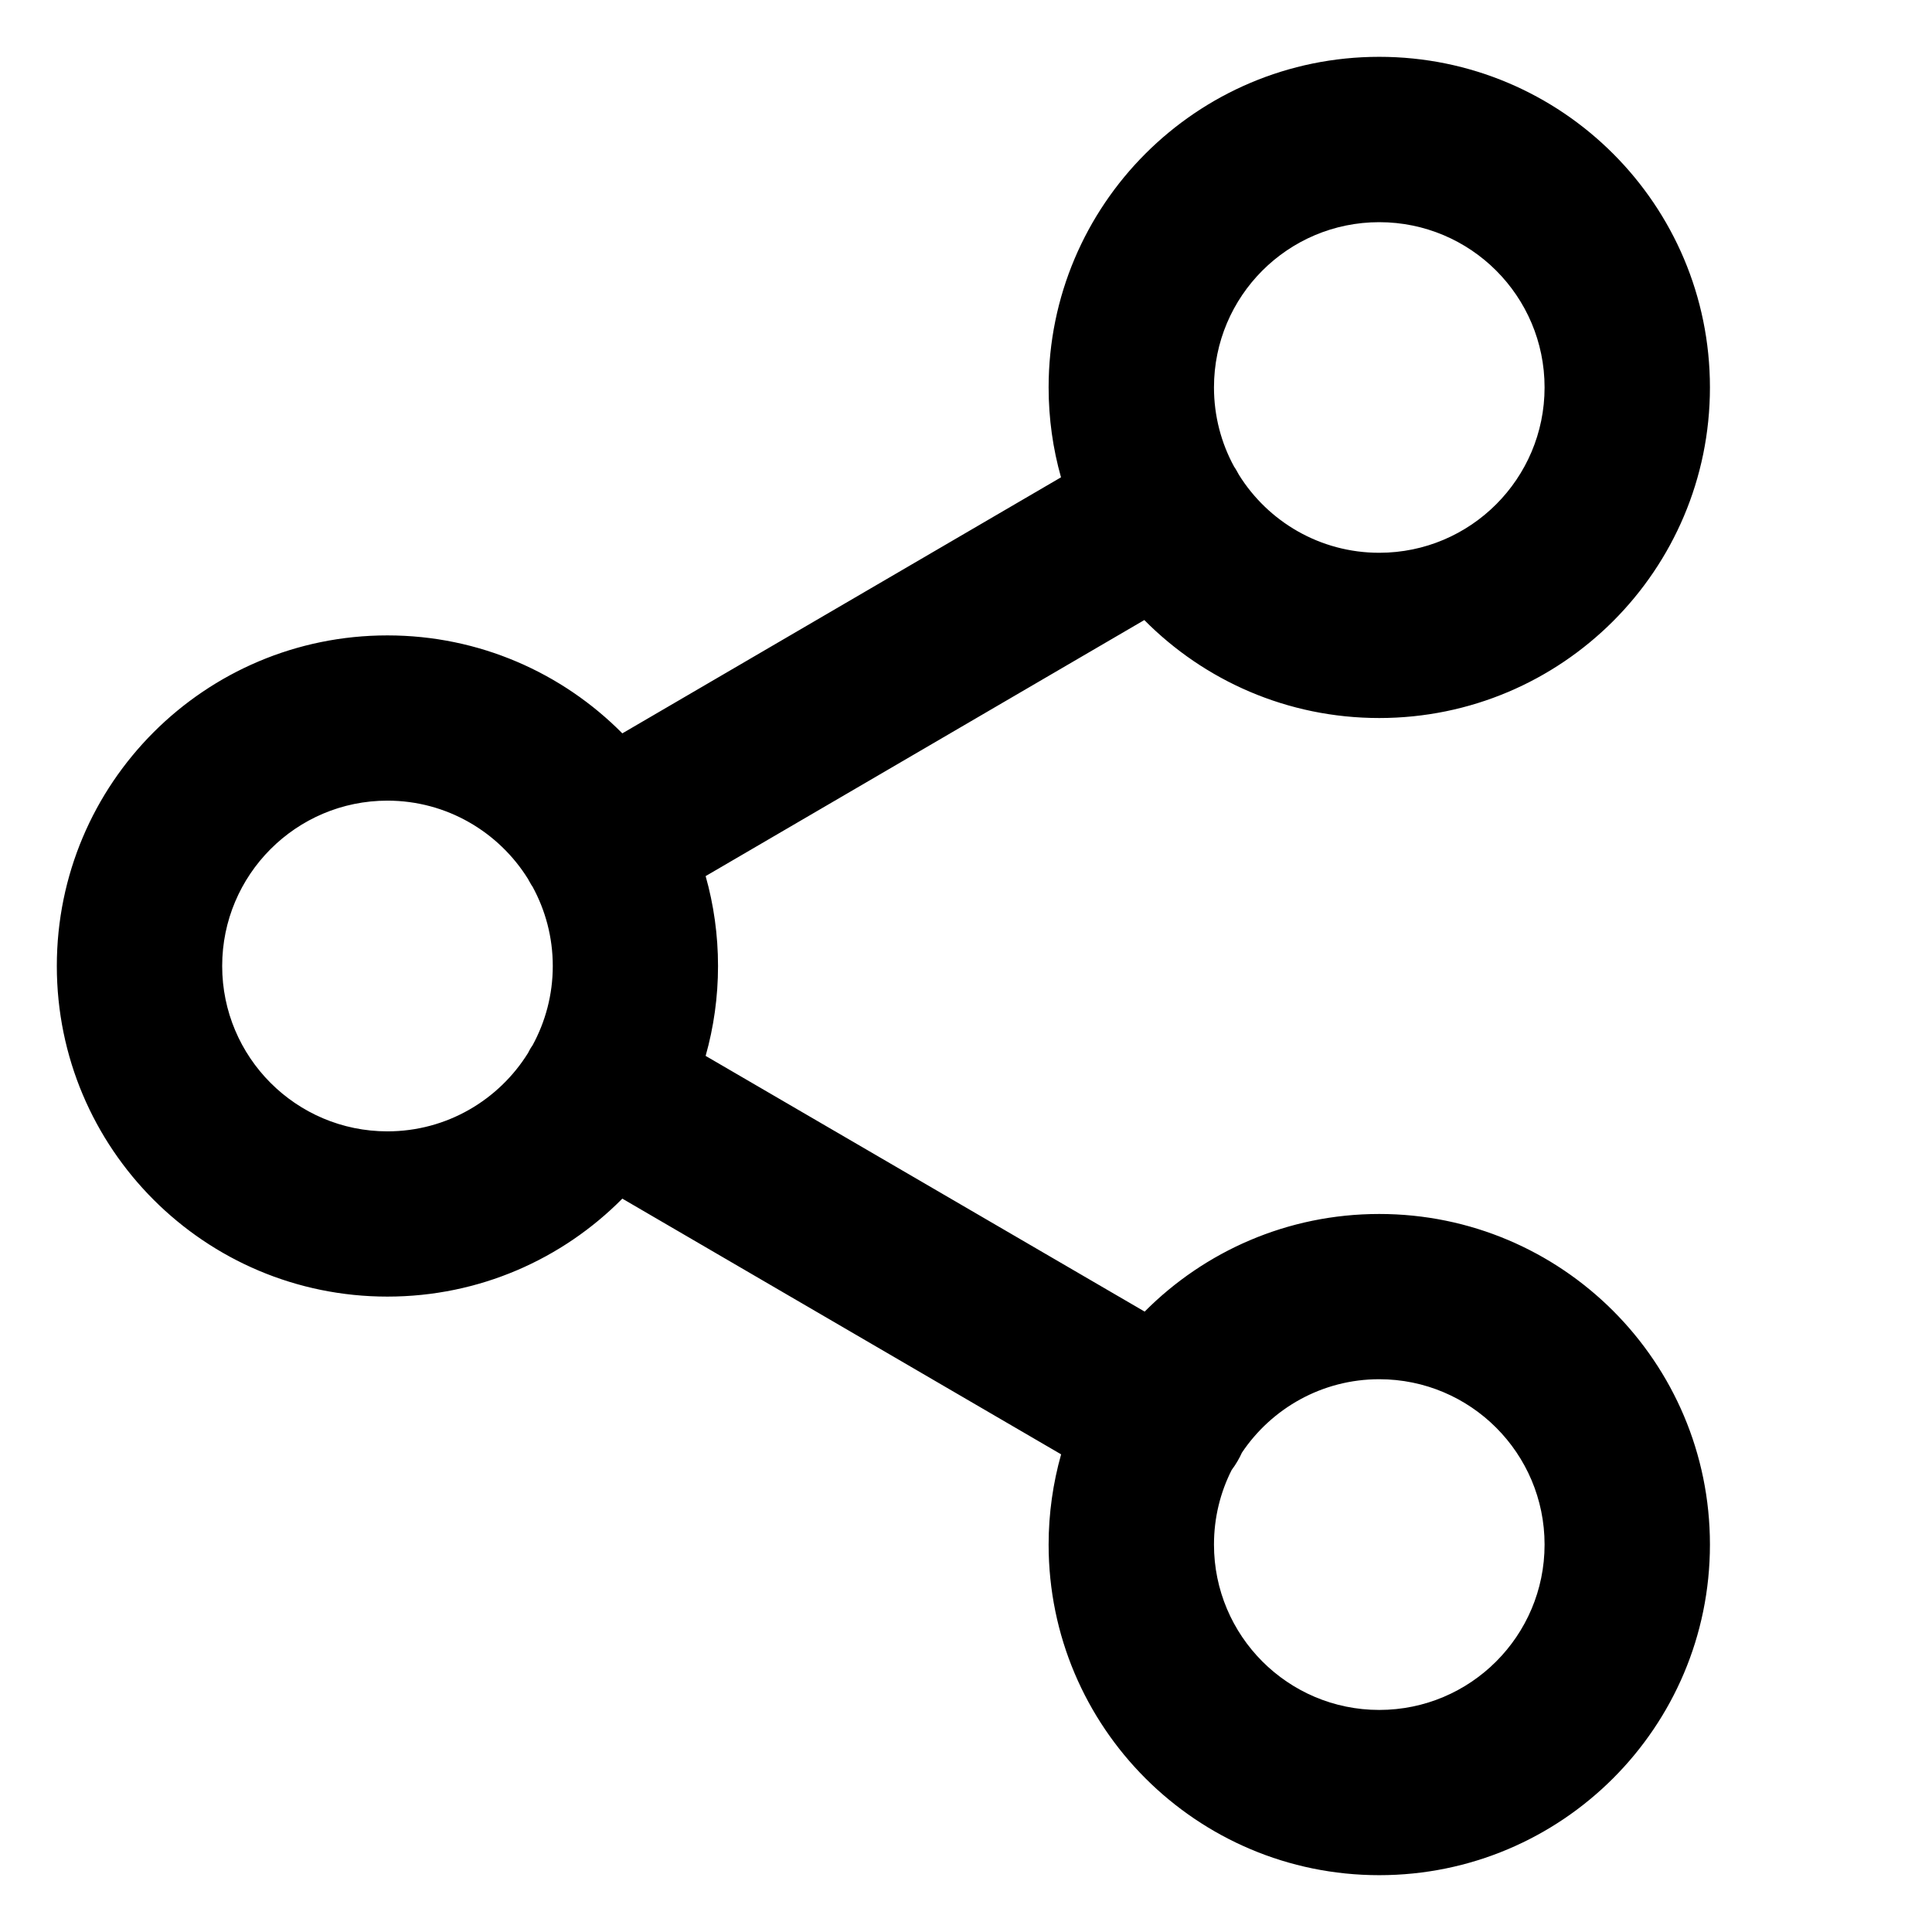
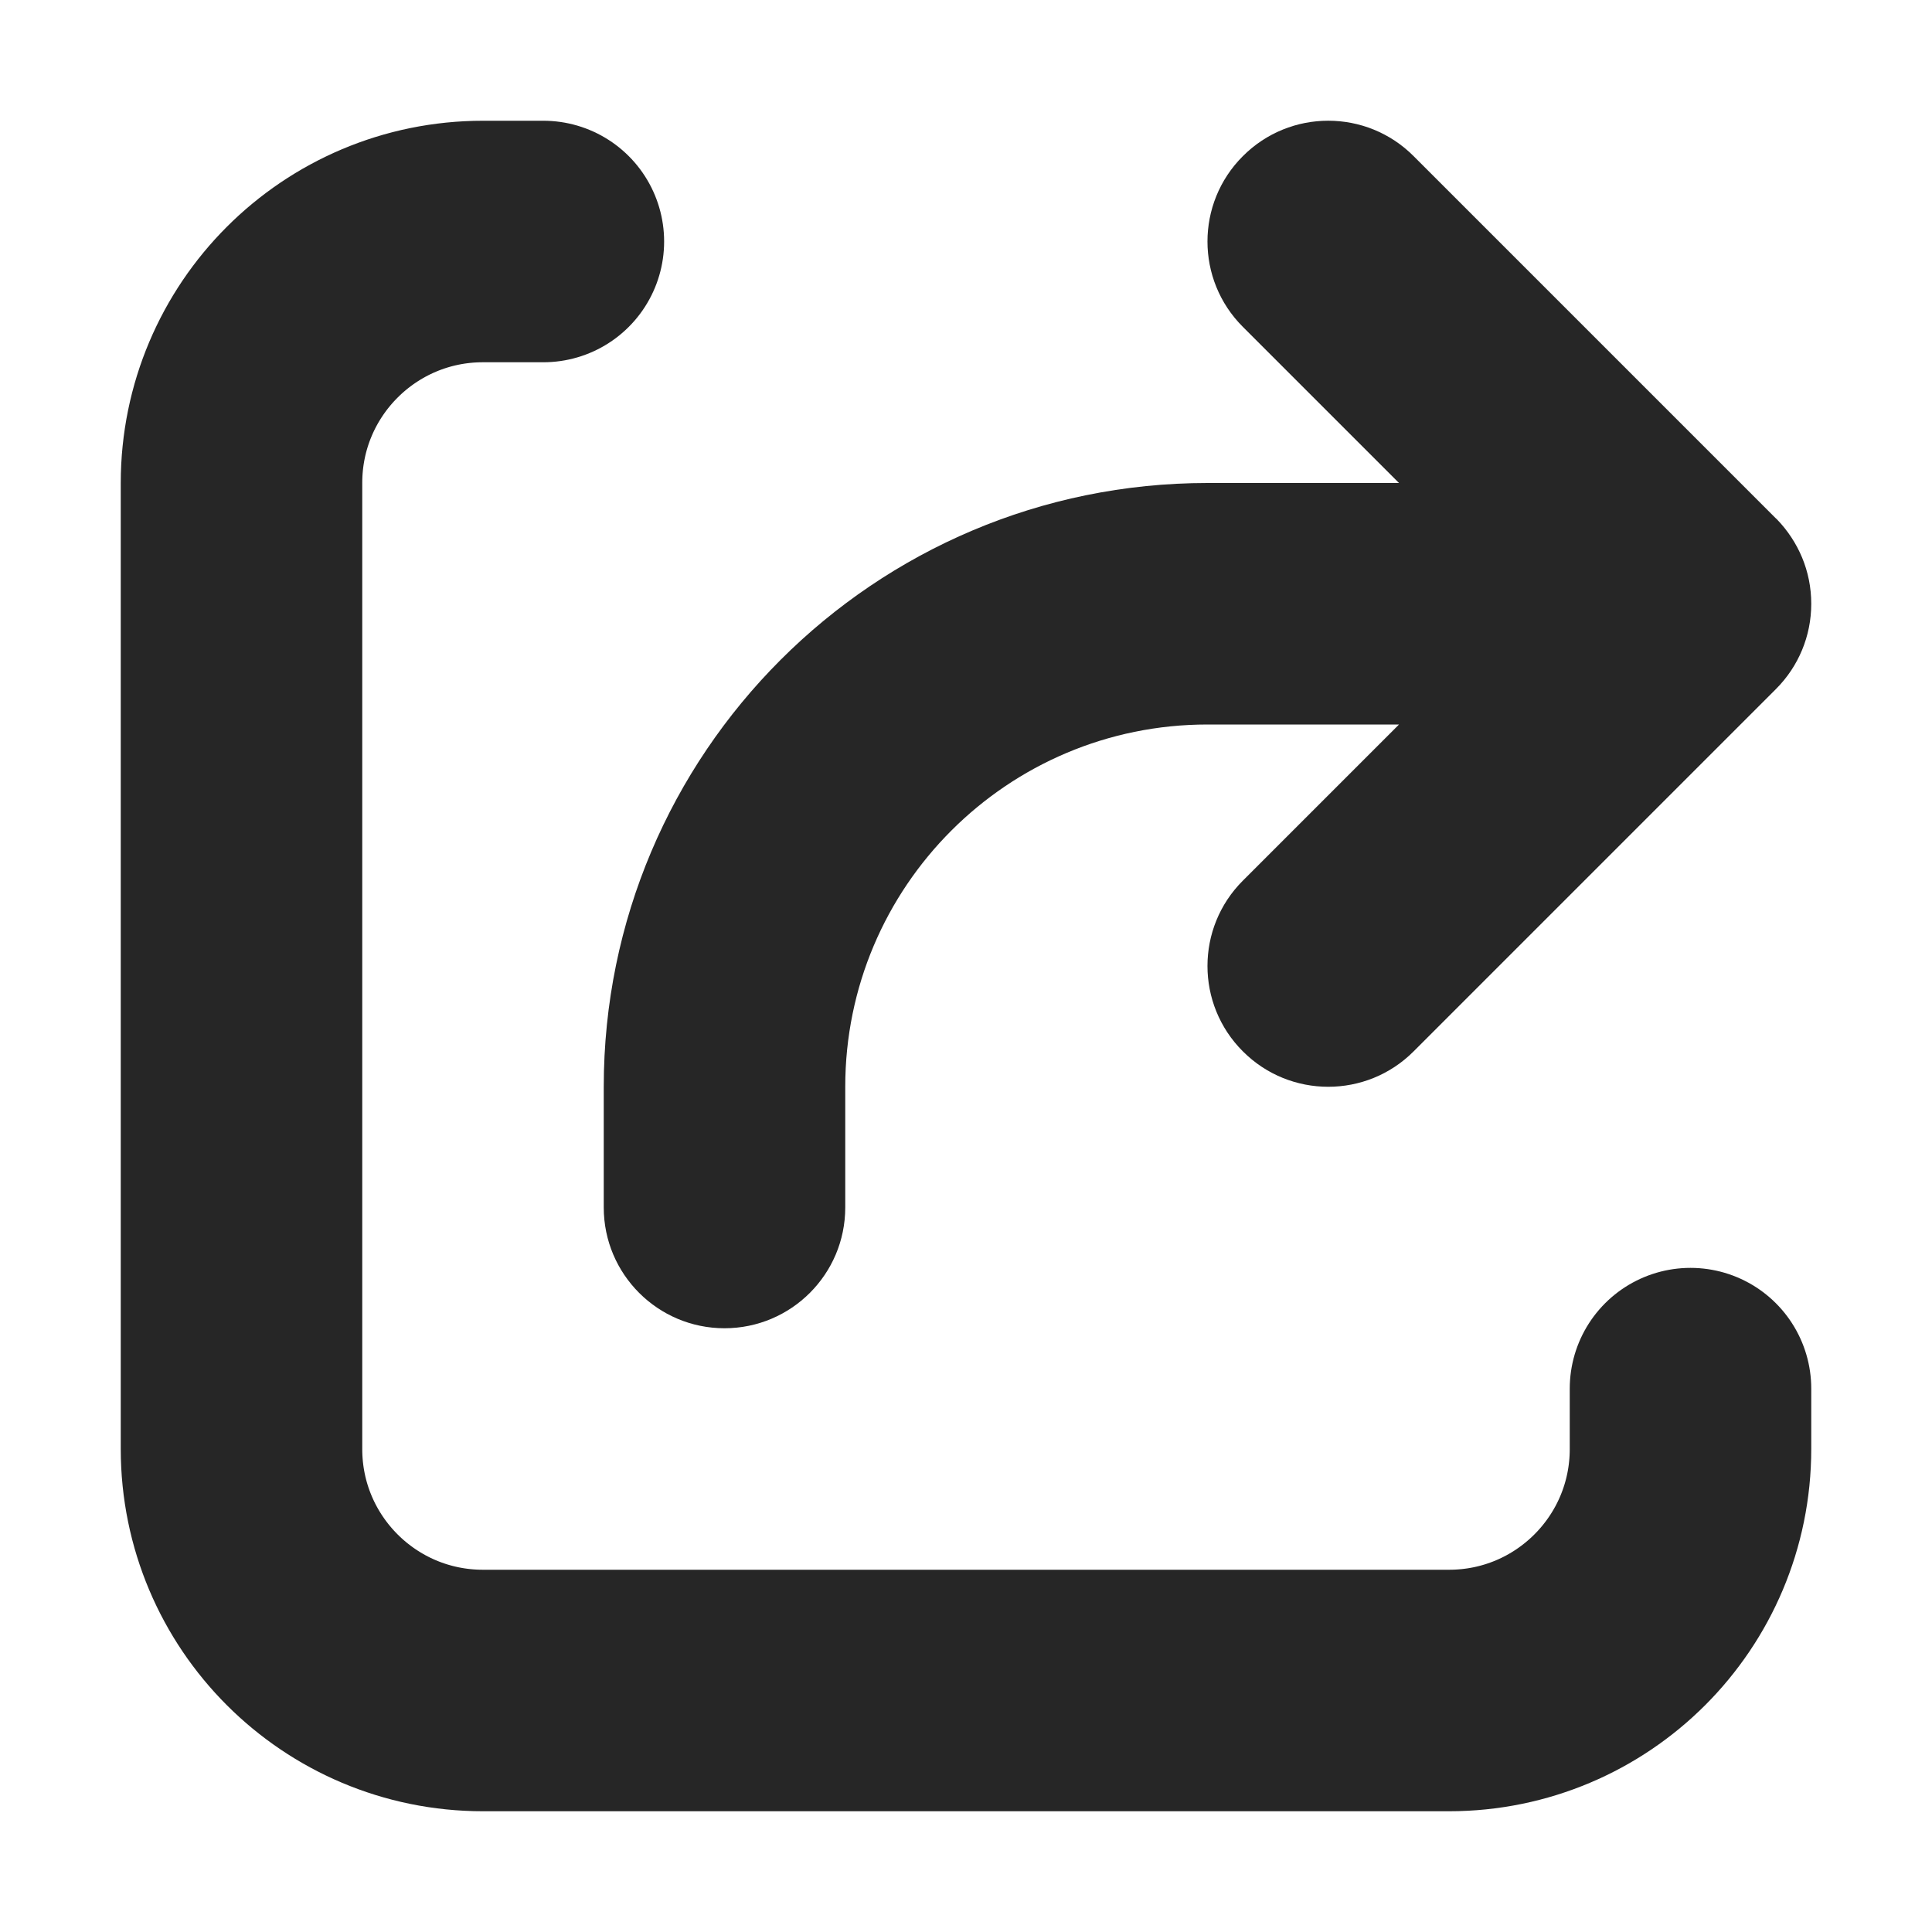
- <svg xmlns="http://www.w3.org/2000/svg" width="17" height="17" viewBox="0 0 17 17">
-   <g id="Frame 230088">
-     <path id="Shape" fill-rule="evenodd" clip-rule="evenodd" d="M10.069 5.456C10.597 5.989 11.328 6.318 12.136 6.318C13.743 6.318 15.046 5.016 15.046 3.409C15.046 1.802 13.743 0.5 12.136 0.5C10.53 0.5 9.227 1.802 9.227 3.409C9.227 3.683 9.265 3.949 9.336 4.2L5.476 6.453C4.949 5.921 4.217 5.591 3.409 5.591C1.802 5.591 0.5 6.893 0.5 8.5C0.5 10.107 1.802 11.409 3.409 11.409C4.218 11.409 4.949 11.079 5.476 10.547L9.337 12.797C9.266 13.049 9.227 13.316 9.227 13.591C9.227 15.198 10.53 16.5 12.136 16.5C13.743 16.5 15.046 15.198 15.046 13.591C15.046 11.984 13.743 10.682 12.136 10.682C11.329 10.682 10.599 11.011 10.072 11.541L6.209 9.291C6.28 9.039 6.318 8.774 6.318 8.5C6.318 8.226 6.28 7.96 6.209 7.709L10.069 5.456ZM12.136 1.955C11.333 1.955 10.682 2.606 10.682 3.409C10.682 3.661 10.746 3.899 10.859 4.106C10.867 4.117 10.874 4.129 10.881 4.141C10.888 4.153 10.894 4.165 10.901 4.177C11.157 4.589 11.615 4.864 12.136 4.864C12.94 4.864 13.591 4.212 13.591 3.409C13.591 2.606 12.94 1.955 12.136 1.955ZM4.646 7.734C4.652 7.745 4.658 7.757 4.665 7.768C4.671 7.78 4.678 7.791 4.686 7.802C4.799 8.009 4.864 8.247 4.864 8.5C4.864 8.753 4.799 8.991 4.686 9.198C4.678 9.209 4.671 9.22 4.664 9.232C4.658 9.243 4.652 9.255 4.646 9.266C4.389 9.679 3.931 9.955 3.409 9.955C2.606 9.955 1.955 9.303 1.955 8.5C1.955 7.697 2.606 7.045 3.409 7.045C3.931 7.045 4.389 7.321 4.646 7.734ZM10.682 13.591C10.682 13.354 10.738 13.131 10.838 12.934C10.856 12.91 10.873 12.885 10.888 12.859C10.903 12.834 10.916 12.808 10.928 12.782C11.189 12.393 11.633 12.136 12.136 12.136C12.94 12.136 13.591 12.788 13.591 13.591C13.591 14.394 12.94 15.046 12.136 15.046C11.333 15.046 10.682 14.394 10.682 13.591Z" />
+ <svg xmlns="http://www.w3.org/2000/svg" width="16" height="16" viewBox="0 0 16 16" fill="none">
+   <g id="icon/share3">
+     <path id="Union" fill-rule="evenodd" clip-rule="evenodd" d="M14.924 4.617C14.876 4.502 14.806 4.394 14.714 4.299C14.711 4.297 14.709 4.295 14.706 4.292L11.707 1.293C11.317 0.902 10.683 0.902 10.293 1.293C9.902 1.683 9.902 2.317 10.293 2.707L11.586 4H10C7.239 4 5 6.239 5 9V10C5 10.552 5.448 11 6 11C6.552 11 7 10.552 7 10V9C7 7.343 8.343 6 10 6H11.586L10.293 7.293C9.902 7.683 9.902 8.317 10.293 8.707C10.683 9.098 11.317 9.098 11.707 8.707L14.707 5.707C14.803 5.611 14.875 5.501 14.924 5.383C14.973 5.265 15 5.136 15 5C15 4.864 14.973 4.735 14.924 4.617Z" fill="black" fill-opacity="0.85" />
+     <path id="Vector 175" d="M14 11.5V12C14 13.105 13.105 14 12 14H4C2.895 14 2 13.105 2 12V4C2 2.895 2.895 2 4 2H4.5" stroke="black" stroke-opacity="0.85" stroke-width="2" stroke-linecap="round" stroke-linejoin="round" />
  </g>
</svg>
